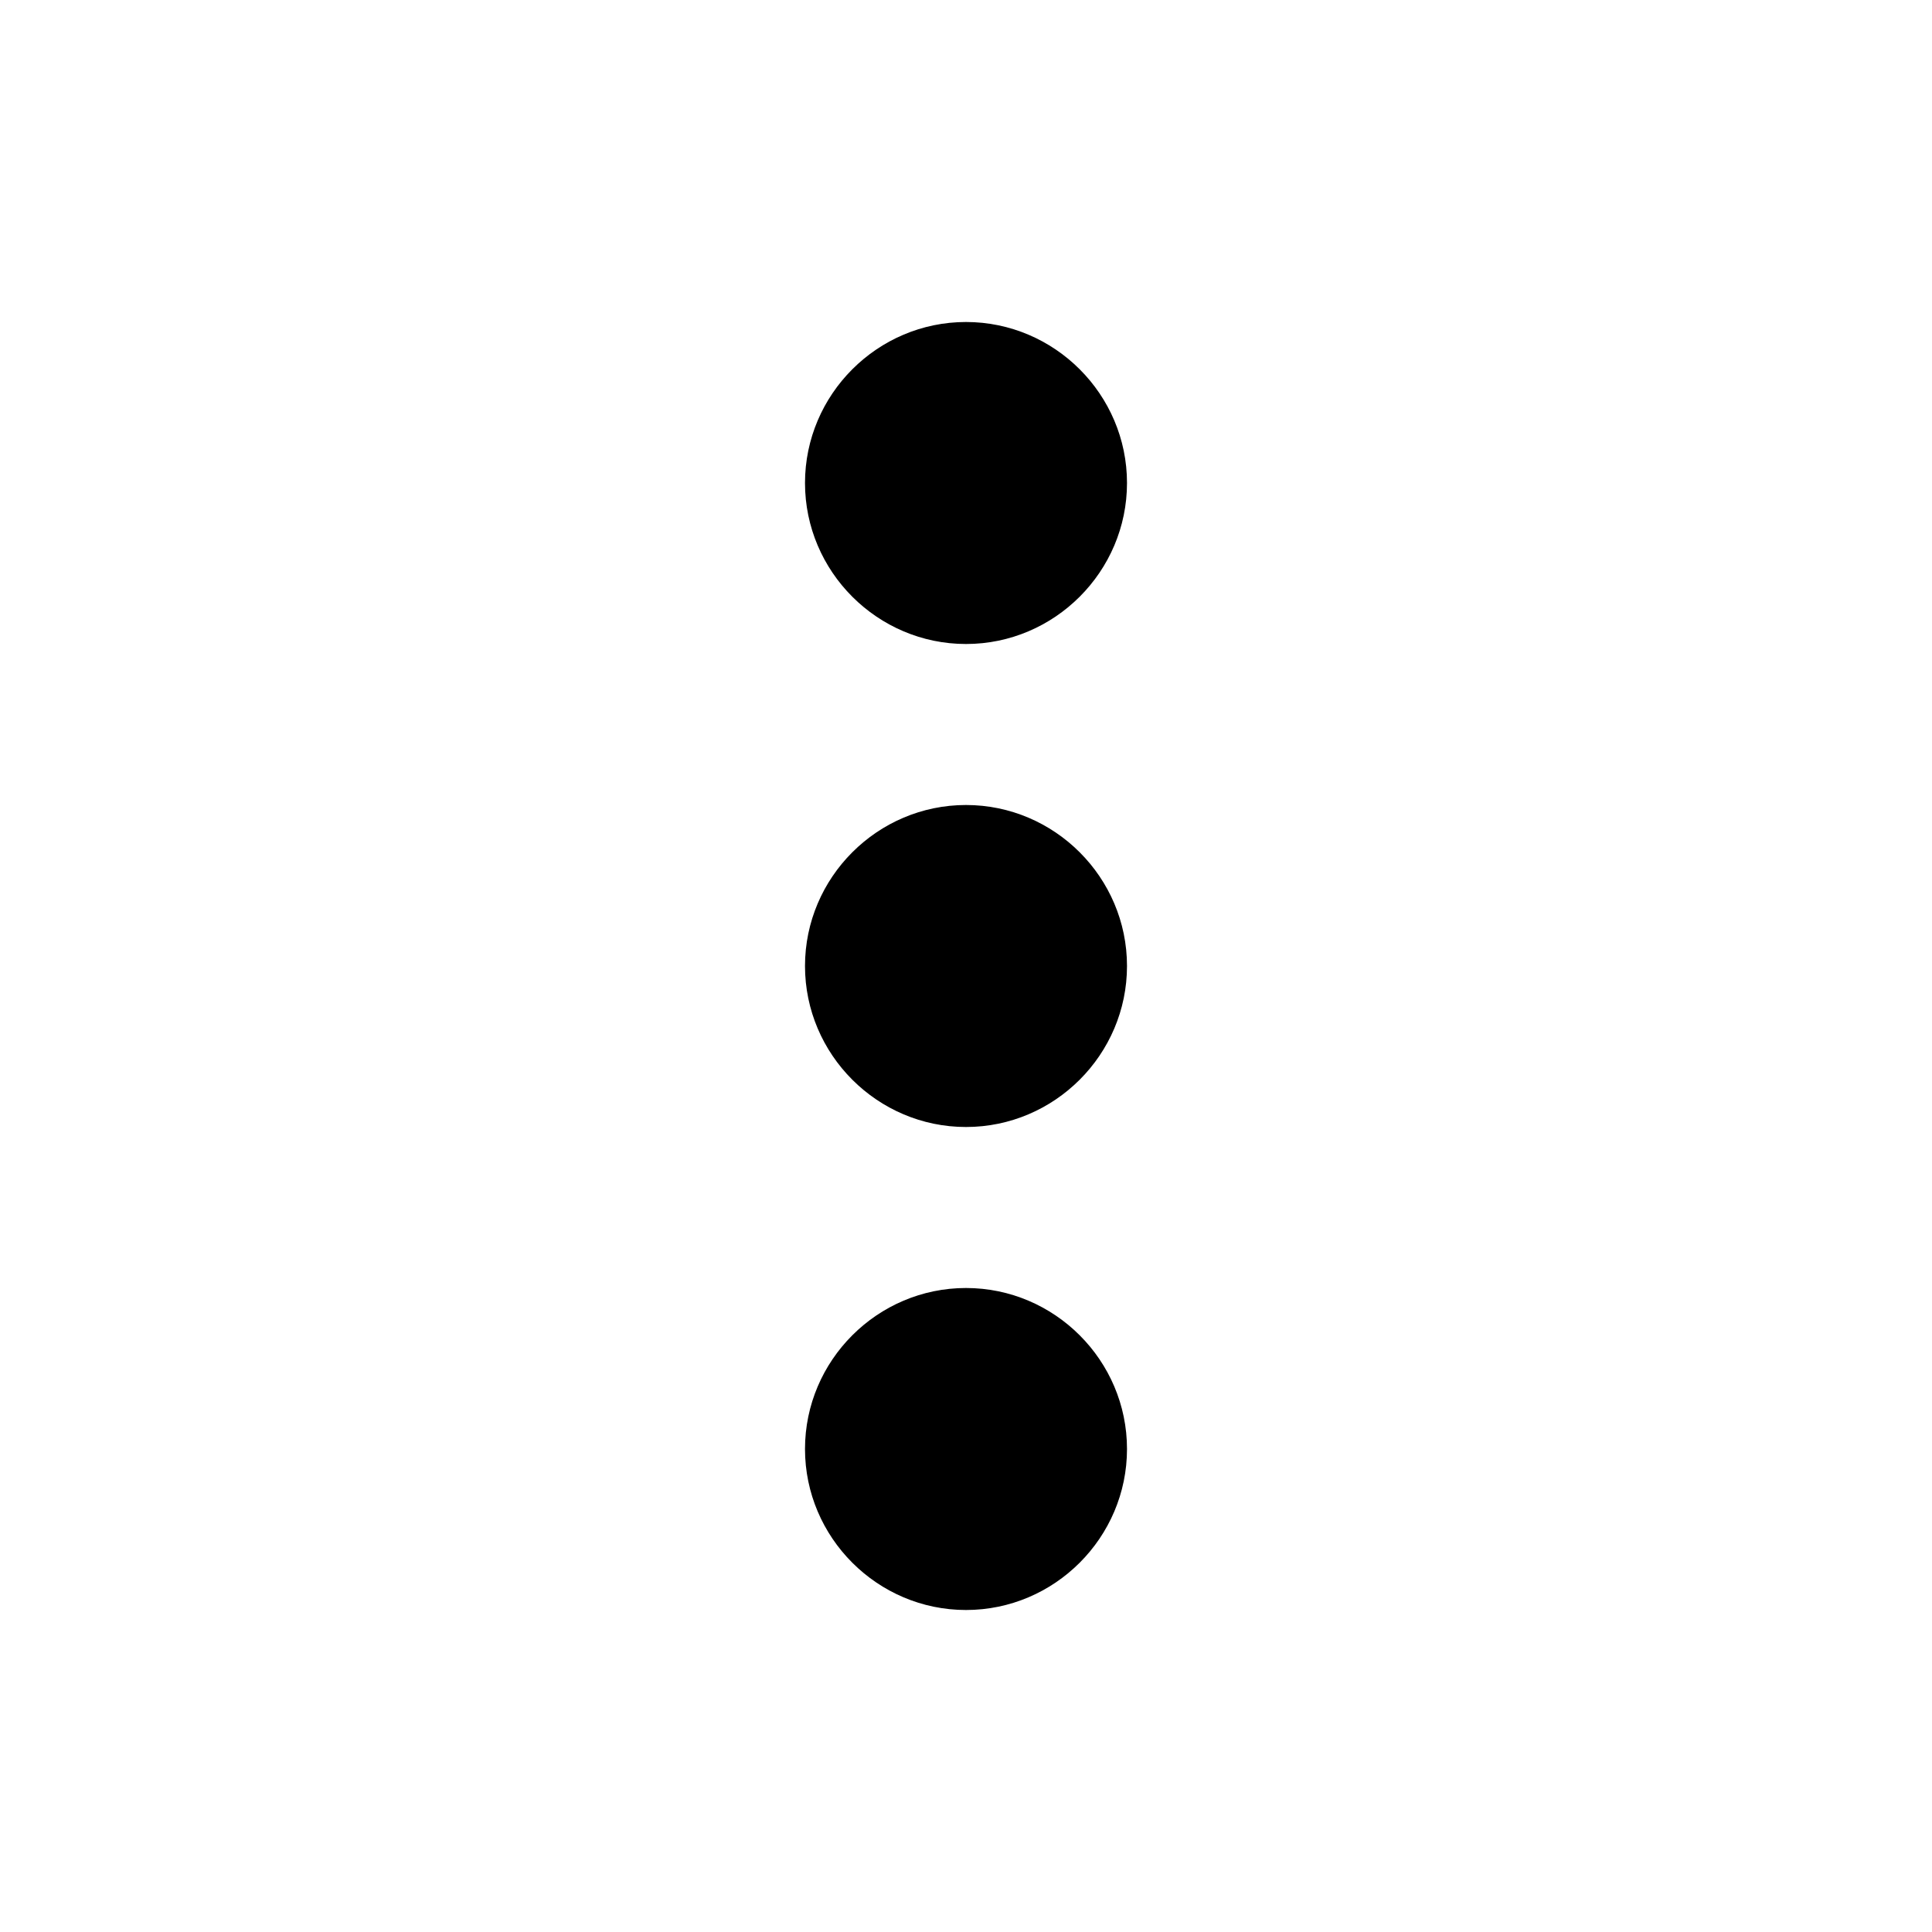
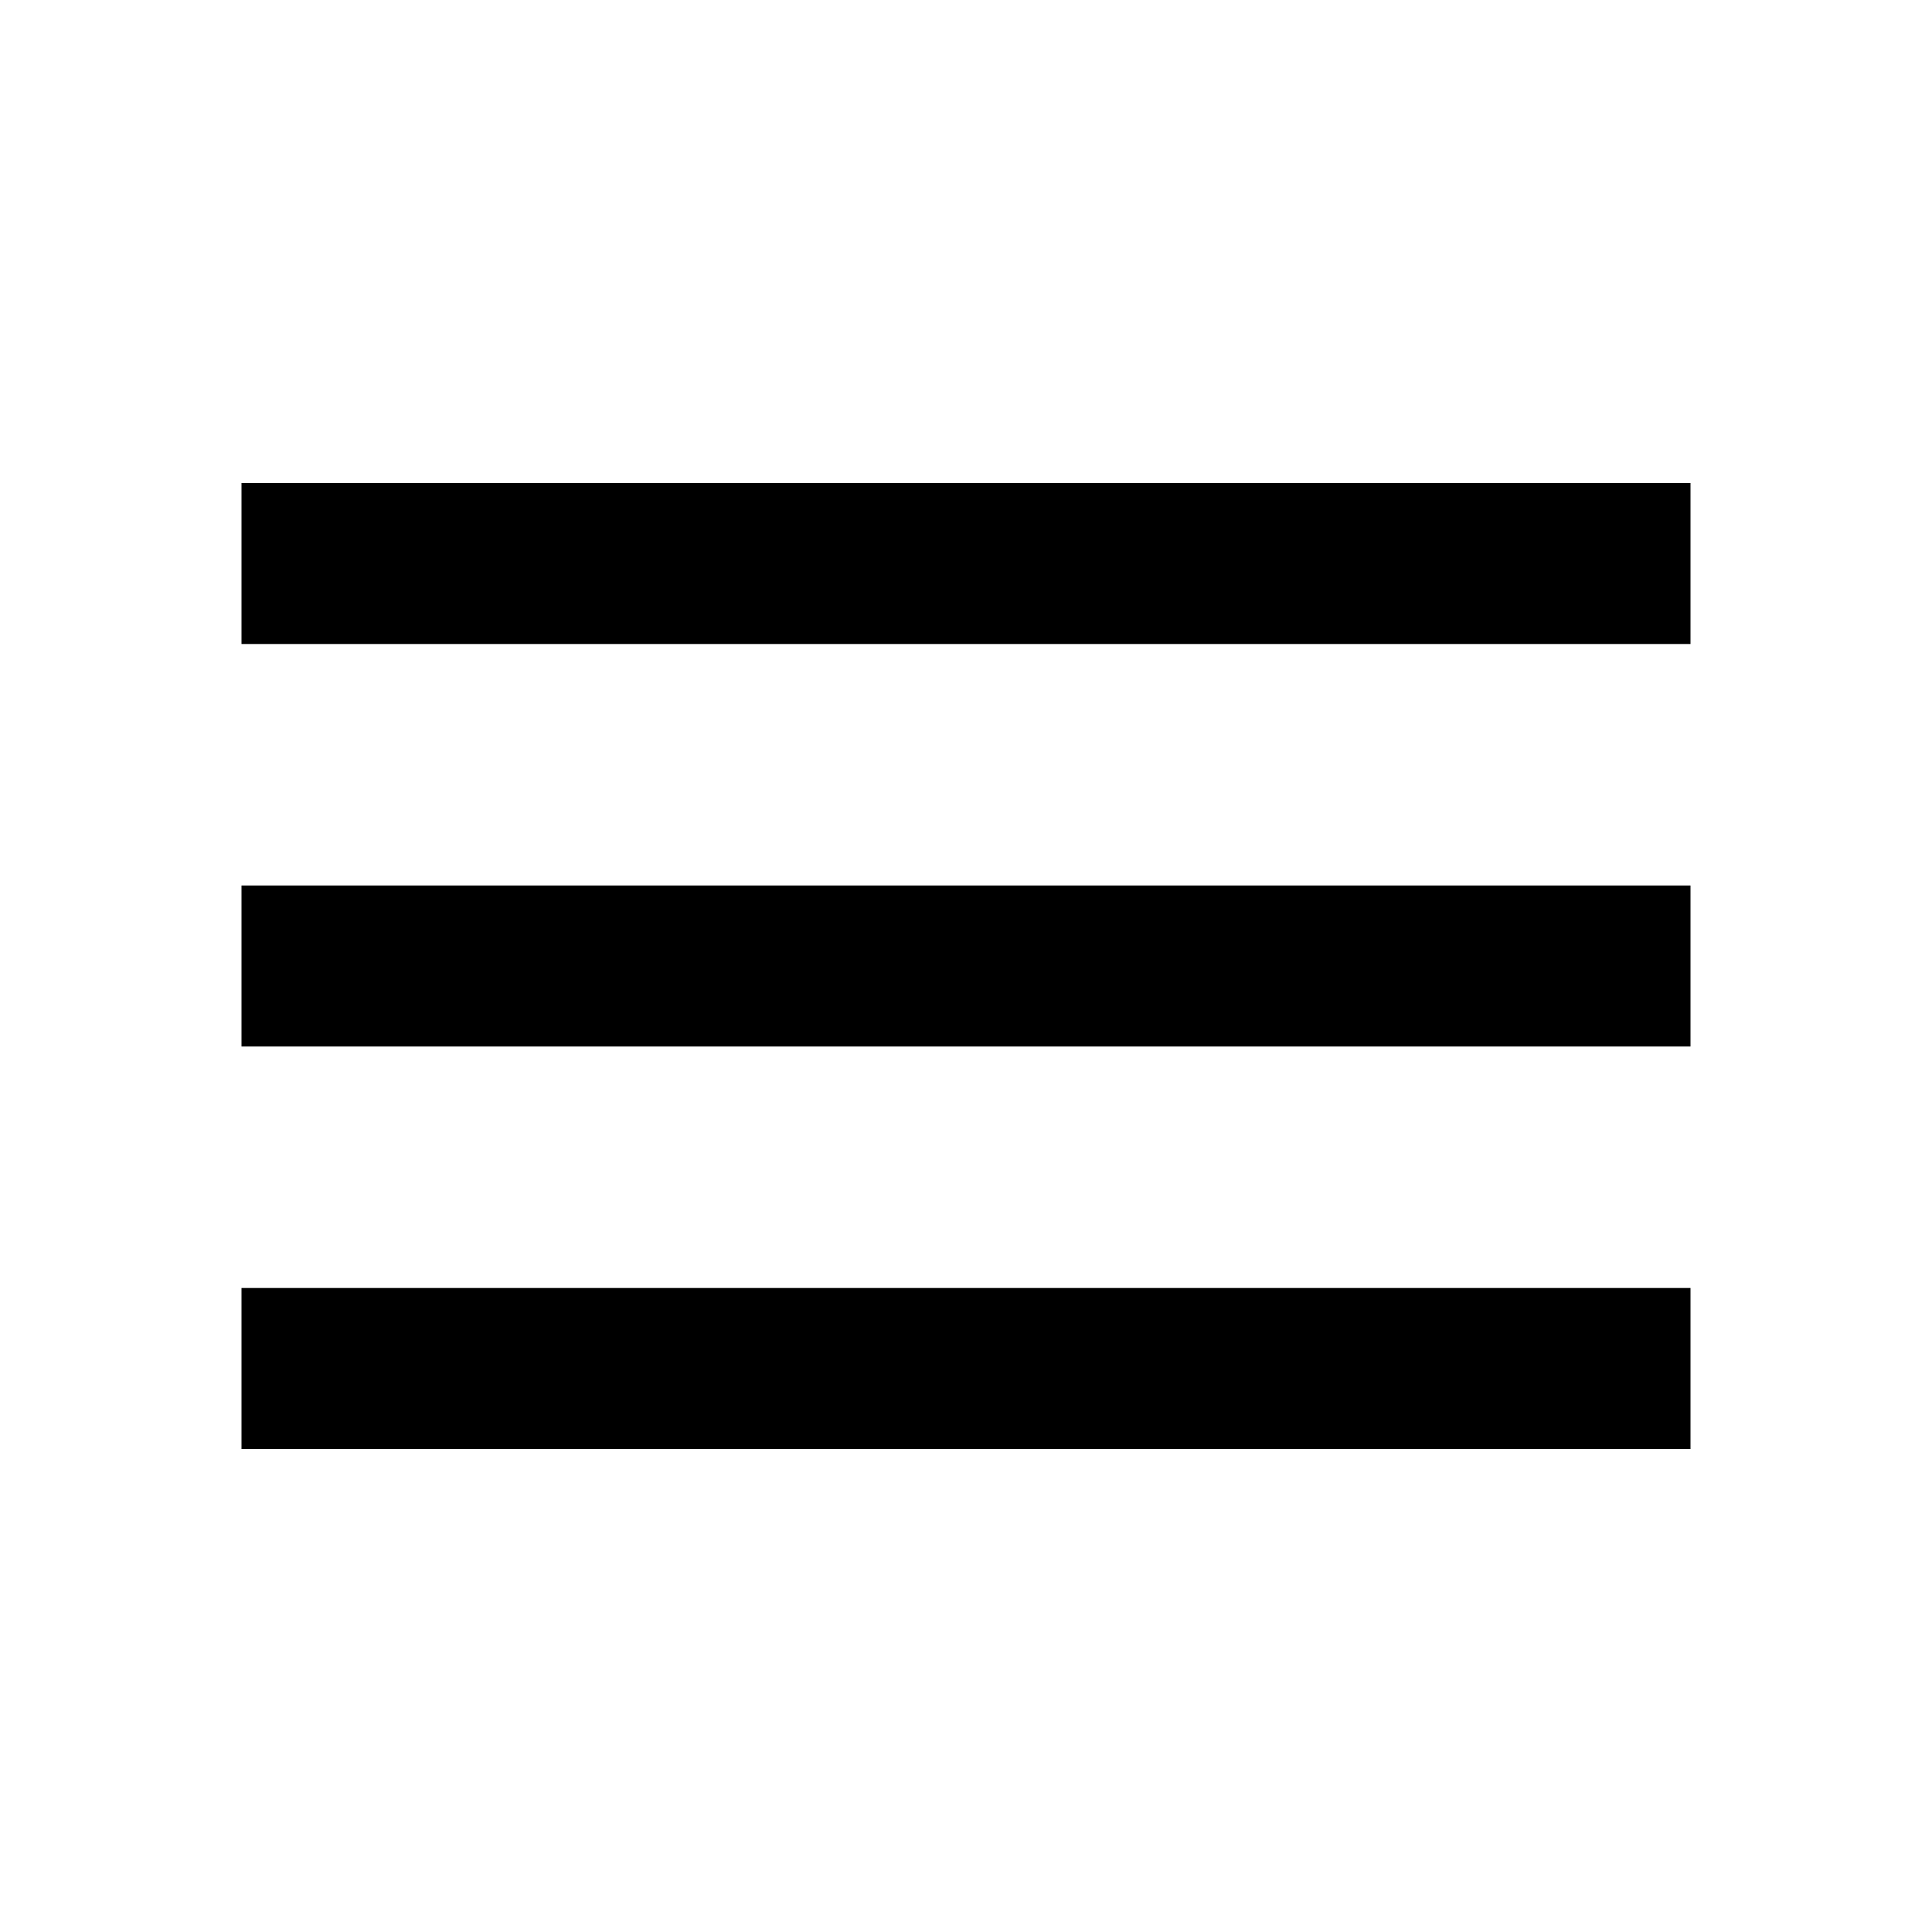
<svg xmlns="http://www.w3.org/2000/svg" fill="#000000" height="24" viewBox="0 0 24 24" width="24">
  <path d="M0 0h24v24H0z" fill="none" />
-   <path d="M12 8c1.1 0 2-.9 2-2s-.9-2-2-2-2 .9-2 2 .9 2 2 2zm0 2c-1.1 0-2 .9-2 2s.9 2 2 2 2-.9 2-2-.9-2-2-2zm0 6c-1.1 0-2 .9-2 2s.9 2 2 2 2-.9 2-2-.9-2-2-2z" />
+   <path d="M3 18h18v-2H3v2zm0-5h18v-2H3v2zm0-7v2h18V6H3z" />
</svg>
